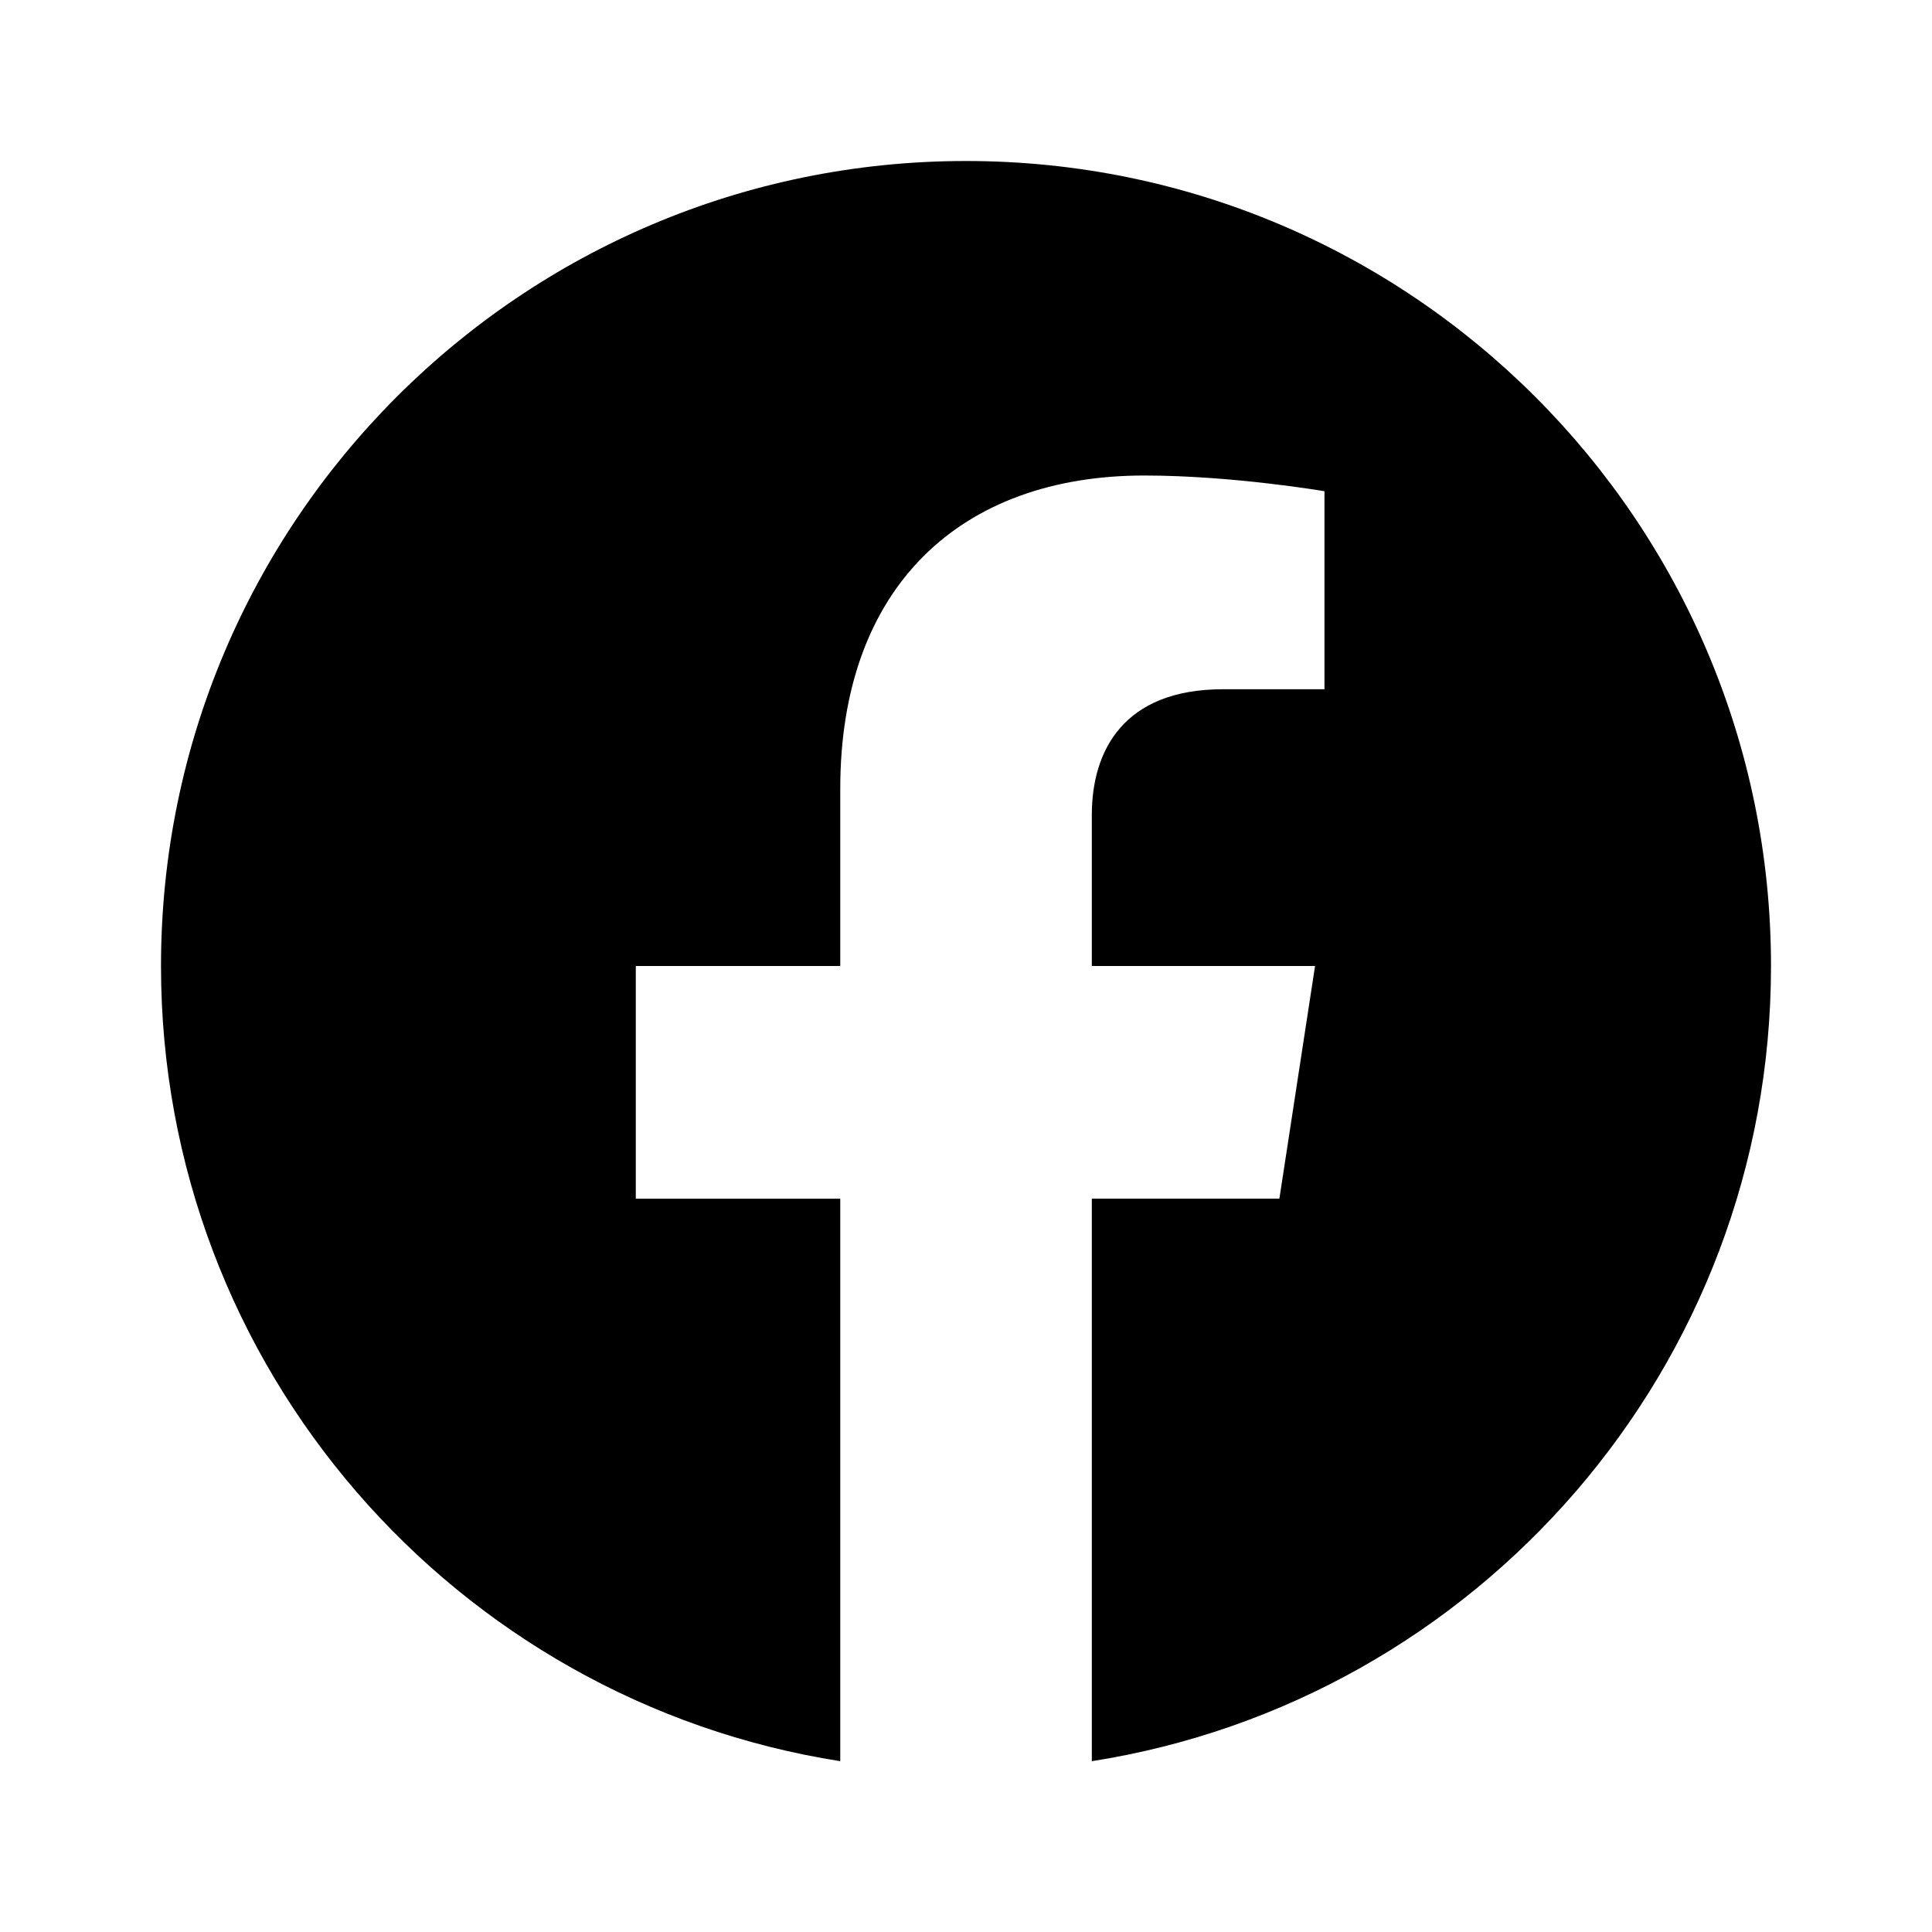
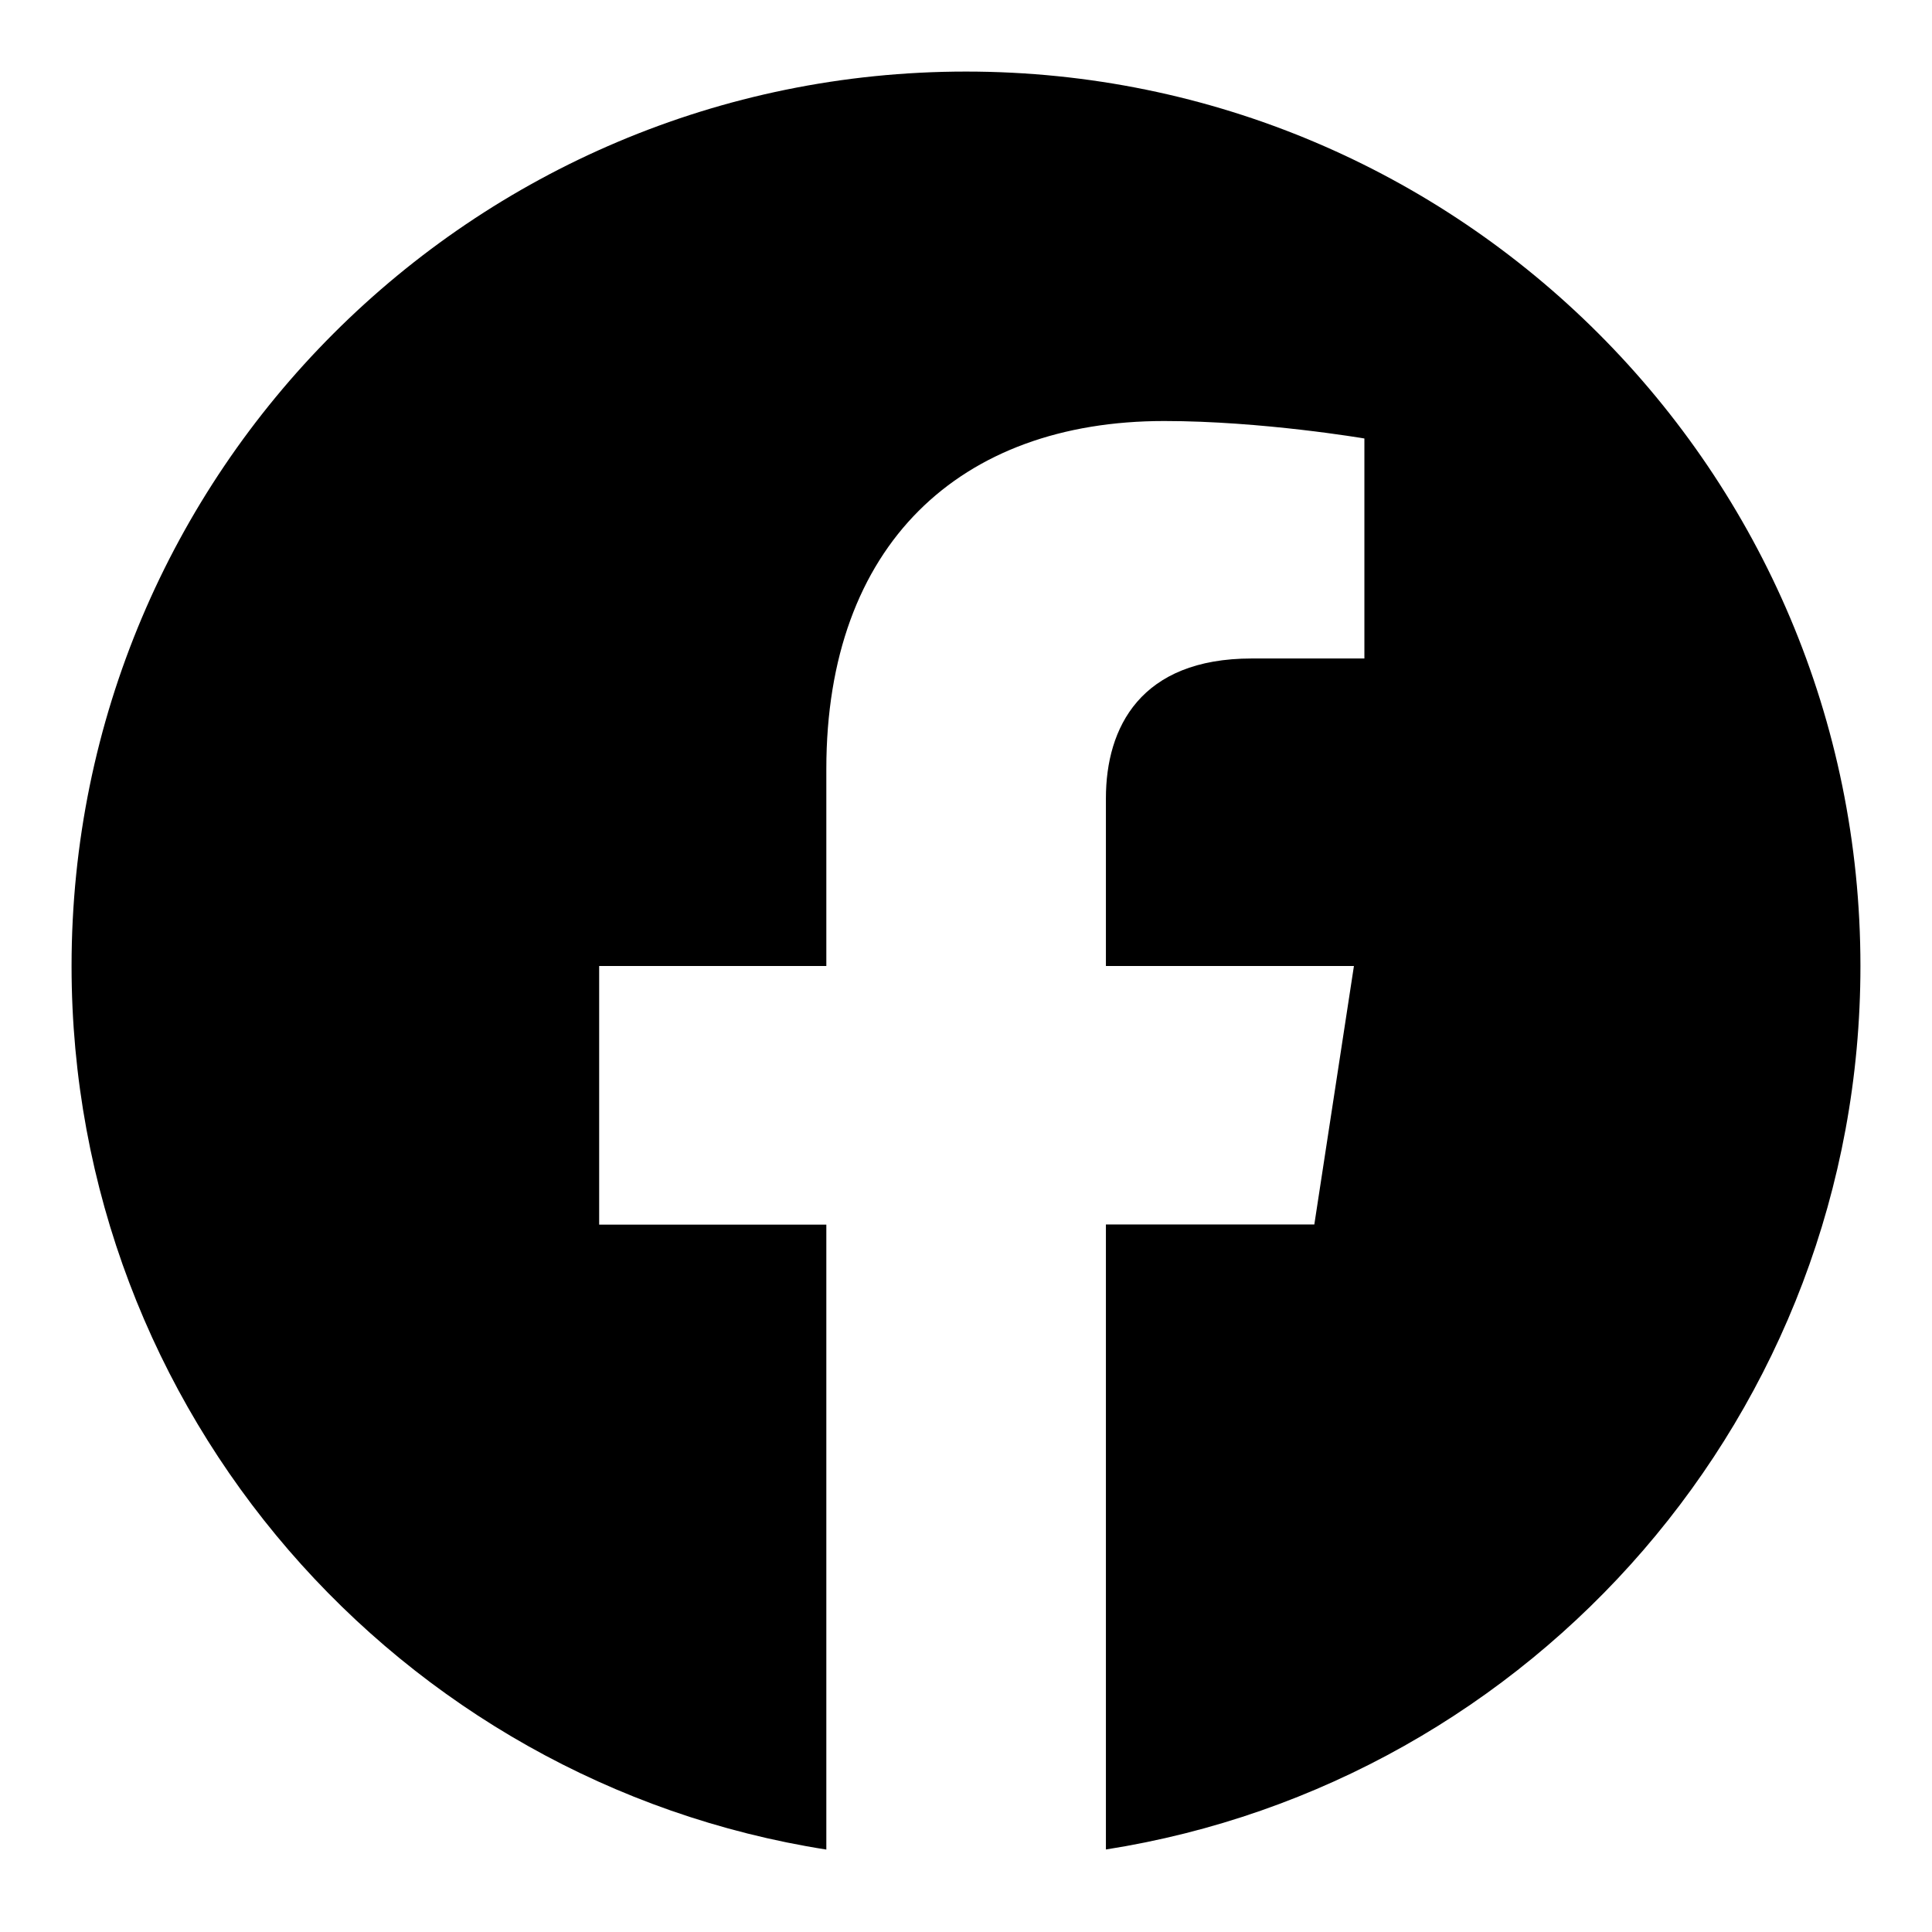
<svg viewBox="0 0 24 24" fill="currentColor" aria-hidden="true">
-   <path fill-rule="evenodd" d="M22 12c0-5.523-4.477-10-10-10S2 6.477 2 12c0 4.991 3.657 9.128 8.438 9.878v-6.987h-2.54V12h2.54V9.797c0-2.506 1.492-3.89 3.777-3.89 1.094 0 2.238.195 2.238.195v2.46h-1.26c-1.243 0-1.63.771-1.63 1.562V12h2.773l-.443 2.89h-2.33v6.988C18.343 21.128 22 16.991 22 12z" clip-rule="evenodd" />
+   <path fill-rule="evenodd" d="M23.111 12C23.111 5.863 18.137.889 12 .889S.889 5.863.889 12c0 5.546 4.063 10.142 9.376 10.976v-7.763H7.443V12h2.822V9.552c0-2.784 1.658-4.322 4.197-4.322 1.216 0 2.487.217 2.487.217V8.18h-1.4c-1.381 0-1.811.857-1.811 1.736V12h3.081l-.492 3.211h-2.589v7.764c5.31-.833 9.373-5.429 9.373-10.975" clip-rule="evenodd" />
</svg>
